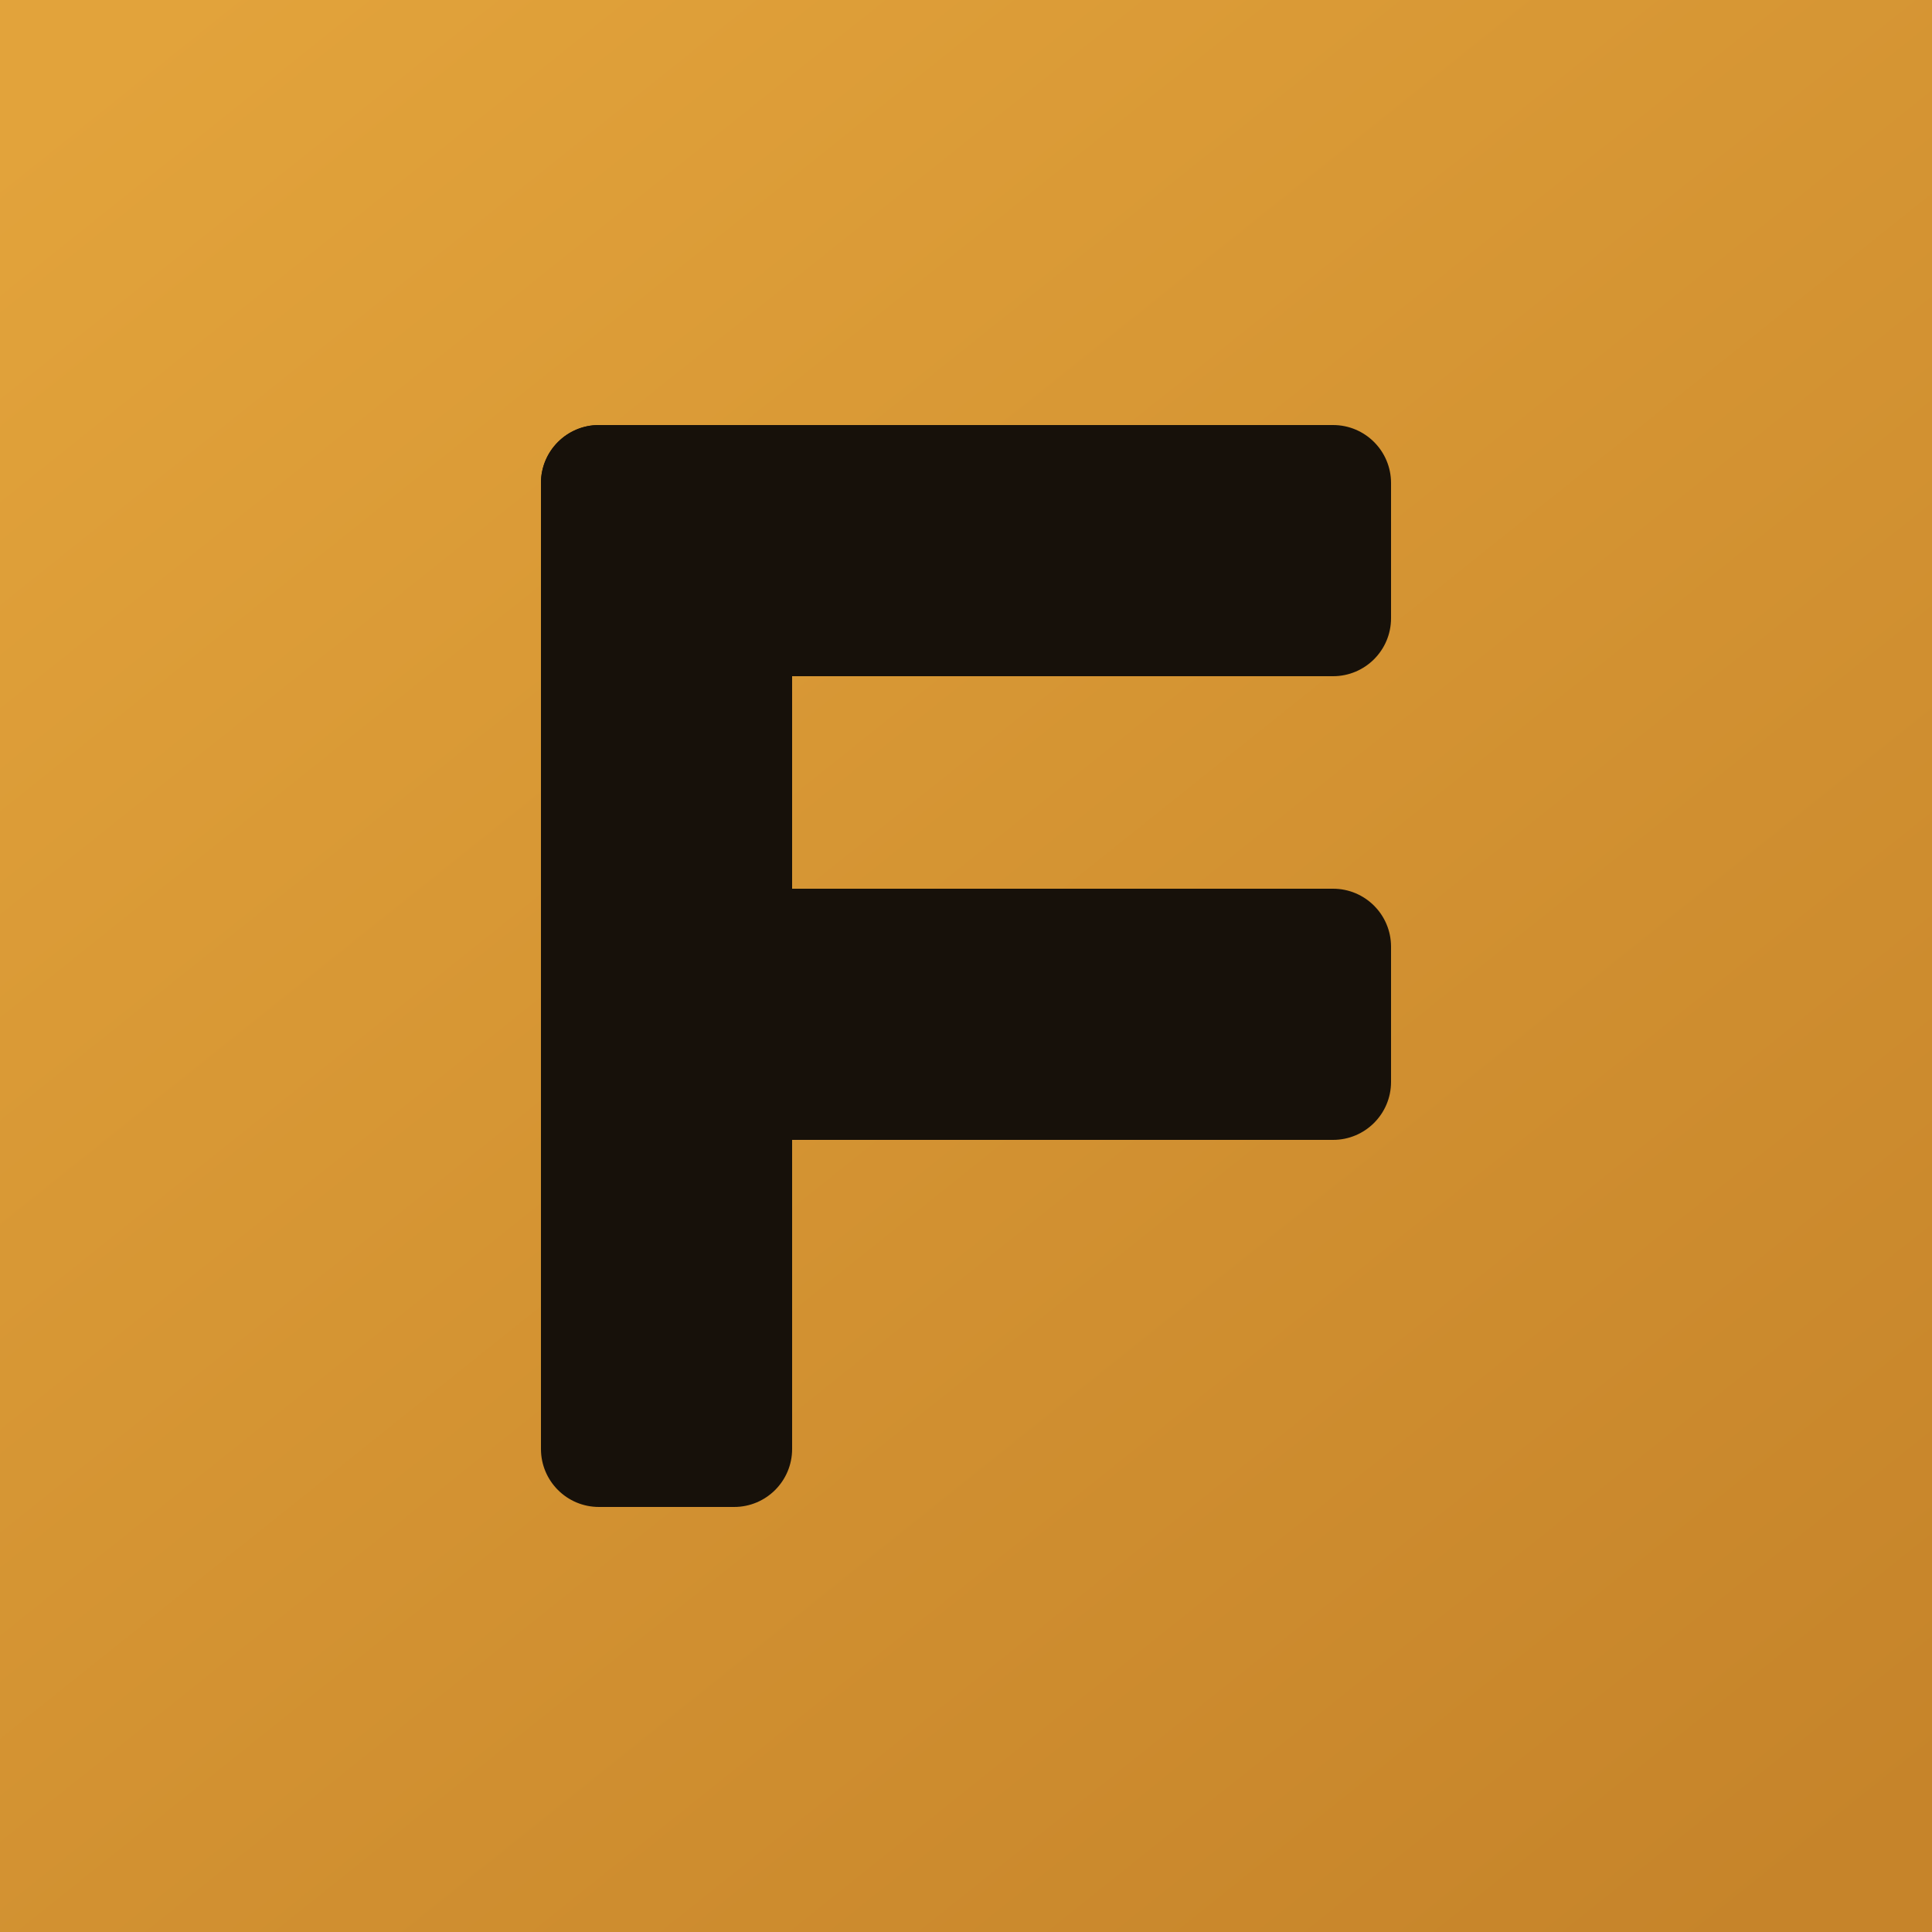
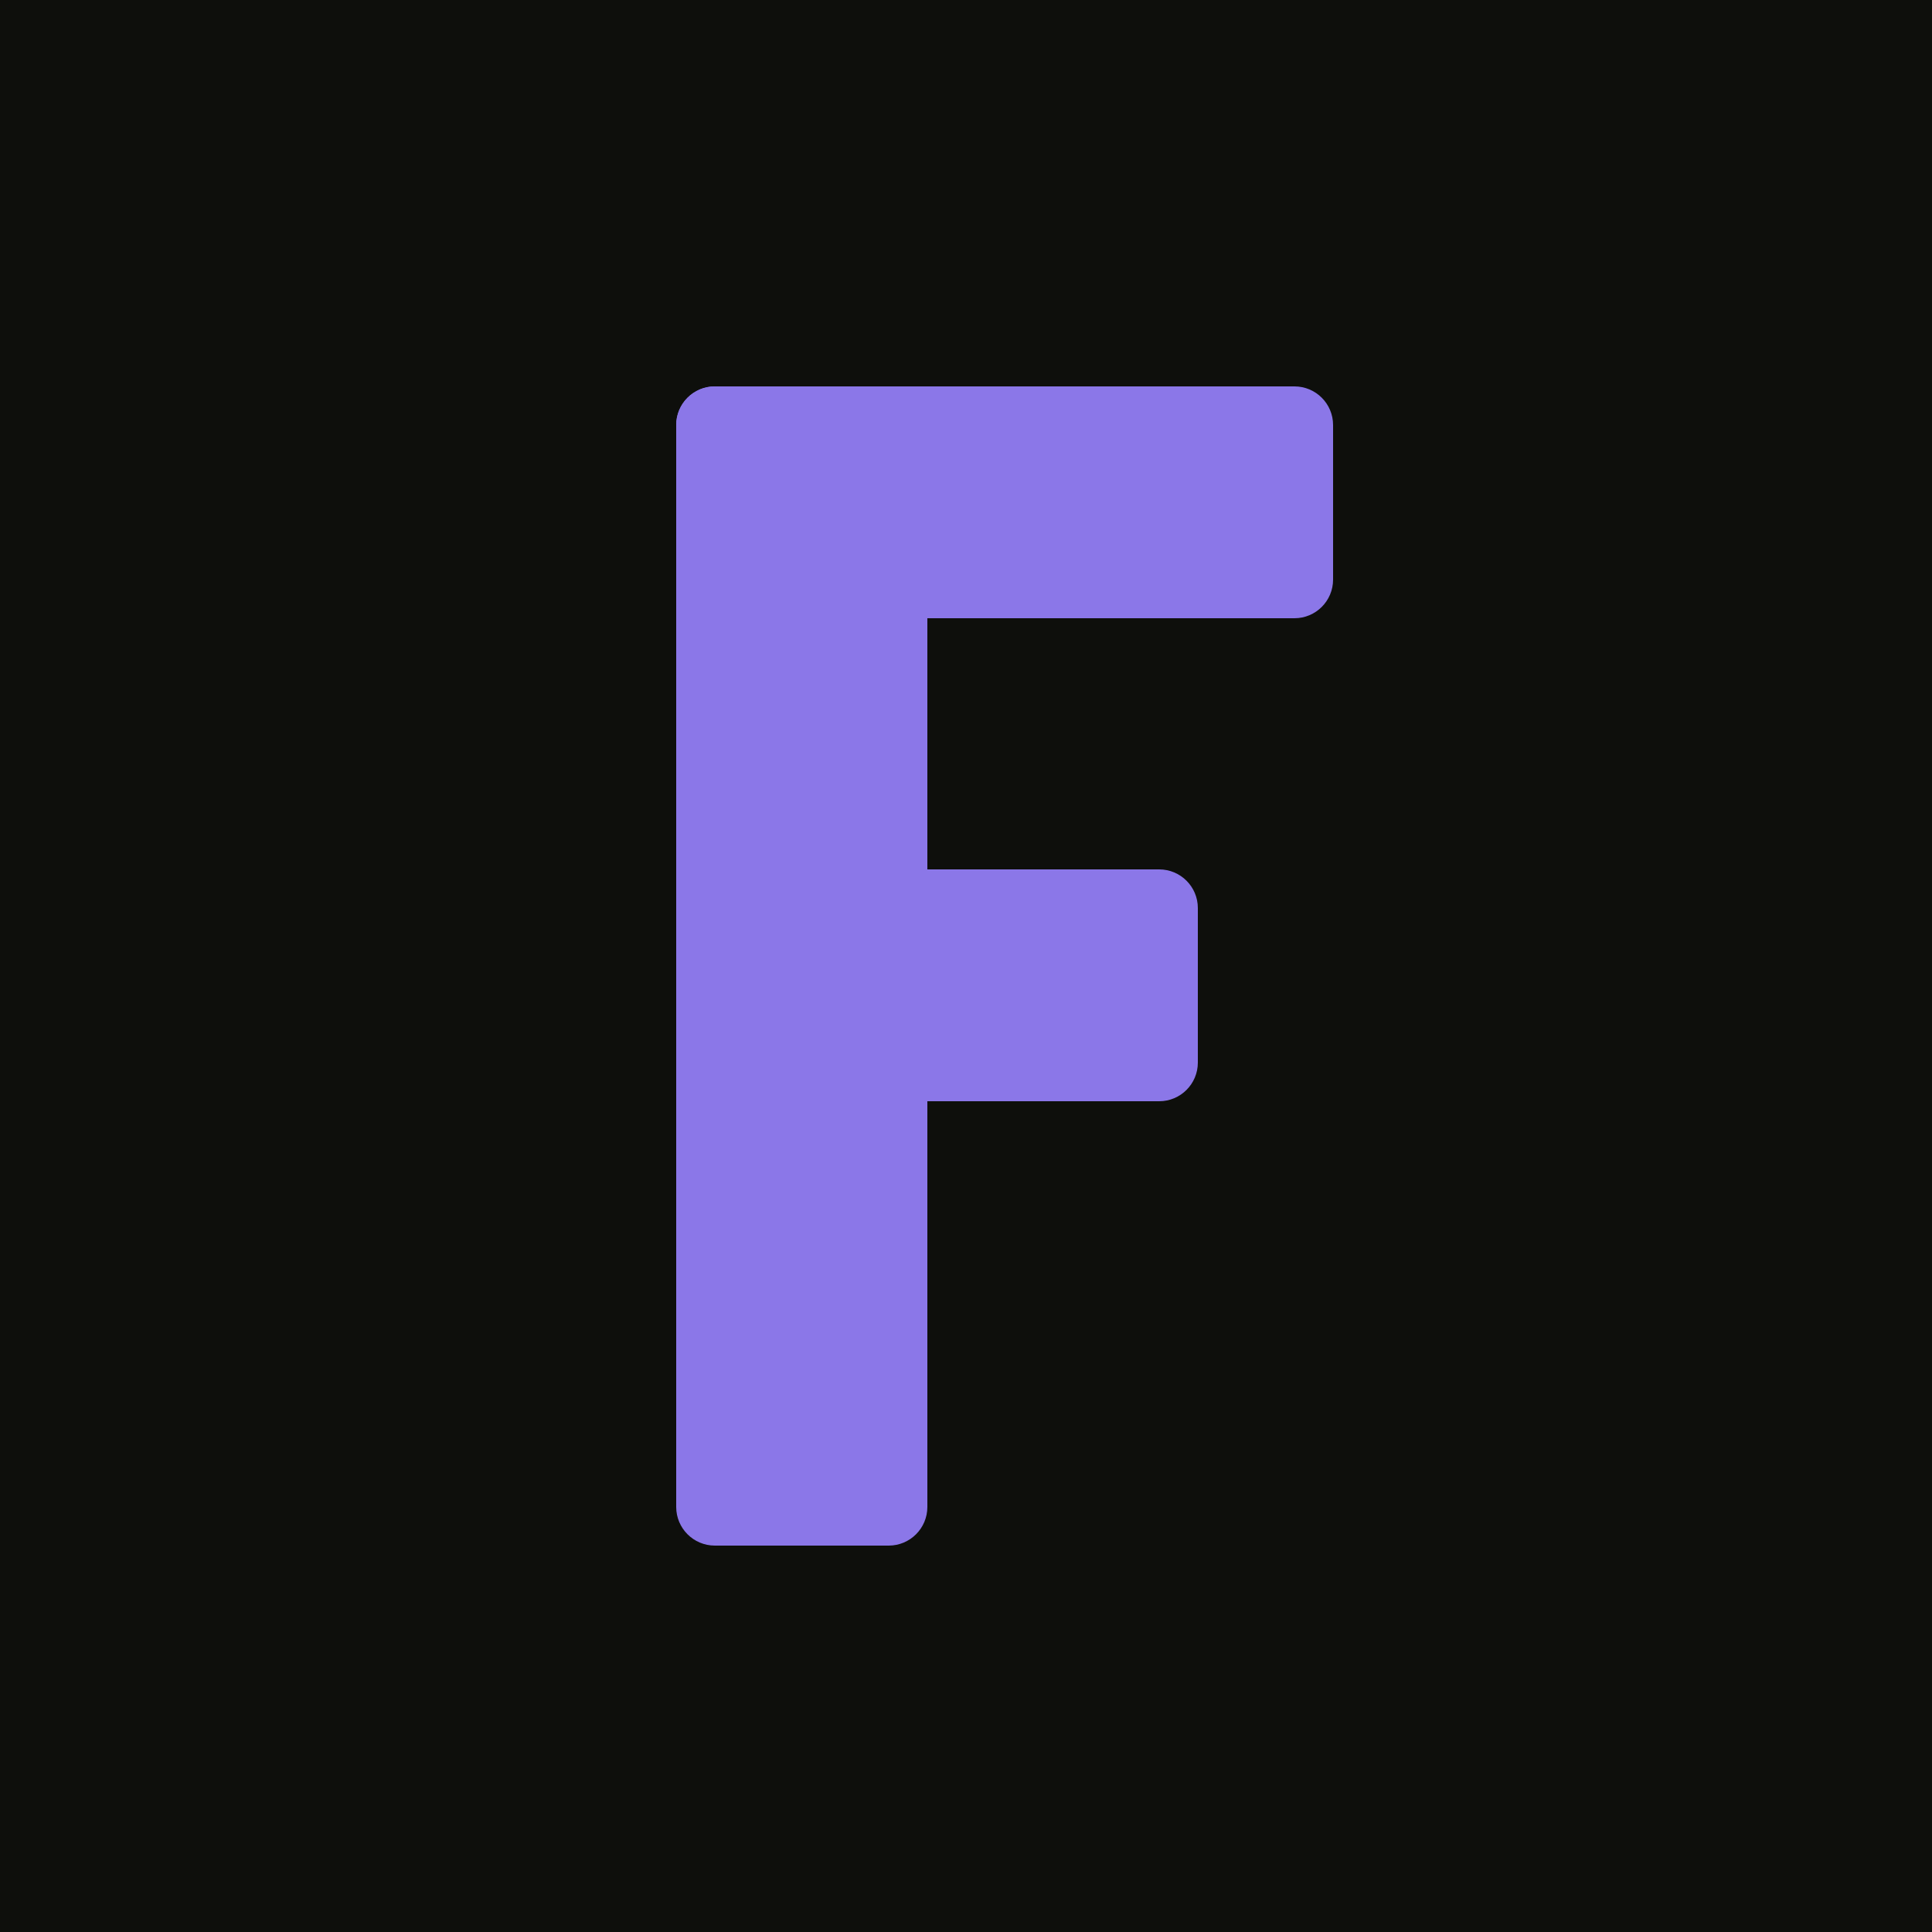
<svg xmlns="http://www.w3.org/2000/svg" viewBox="0 0 100 100">
-   <defs>
-     <linearGradient id="g" x1="10%" y1="0%" x2="90%" y2="100%">
-       <stop offset="0%" stop-color="#E2A33B" />
-       <stop offset="100%" stop-color="#C6842A" />
-     </linearGradient>
-   </defs>
-   <rect x="0" y="0" width="100" height="100" fill="url(#g)" />
-   <rect x="28" y="22" width="13" height="56" rx="3" fill="#17110A" />
-   <rect x="28" y="22" width="44" height="13" rx="3" fill="#17110A" />
-   <rect x="28" y="46" width="44" height="13" rx="3" fill="#17110A" />
+   <rect x="0" y="0" width="100" height="100" fill="#0E0F0C" />
+   <rect x="35" y="20" width="13" height="60" rx="2" fill="#8B77E8" />
+   <rect x="35" y="20" width="34" height="12" rx="2" fill="#8B77E8" />
+   <rect x="35" y="45" width="27" height="12" rx="2" fill="#8B77E8" />
</svg>
